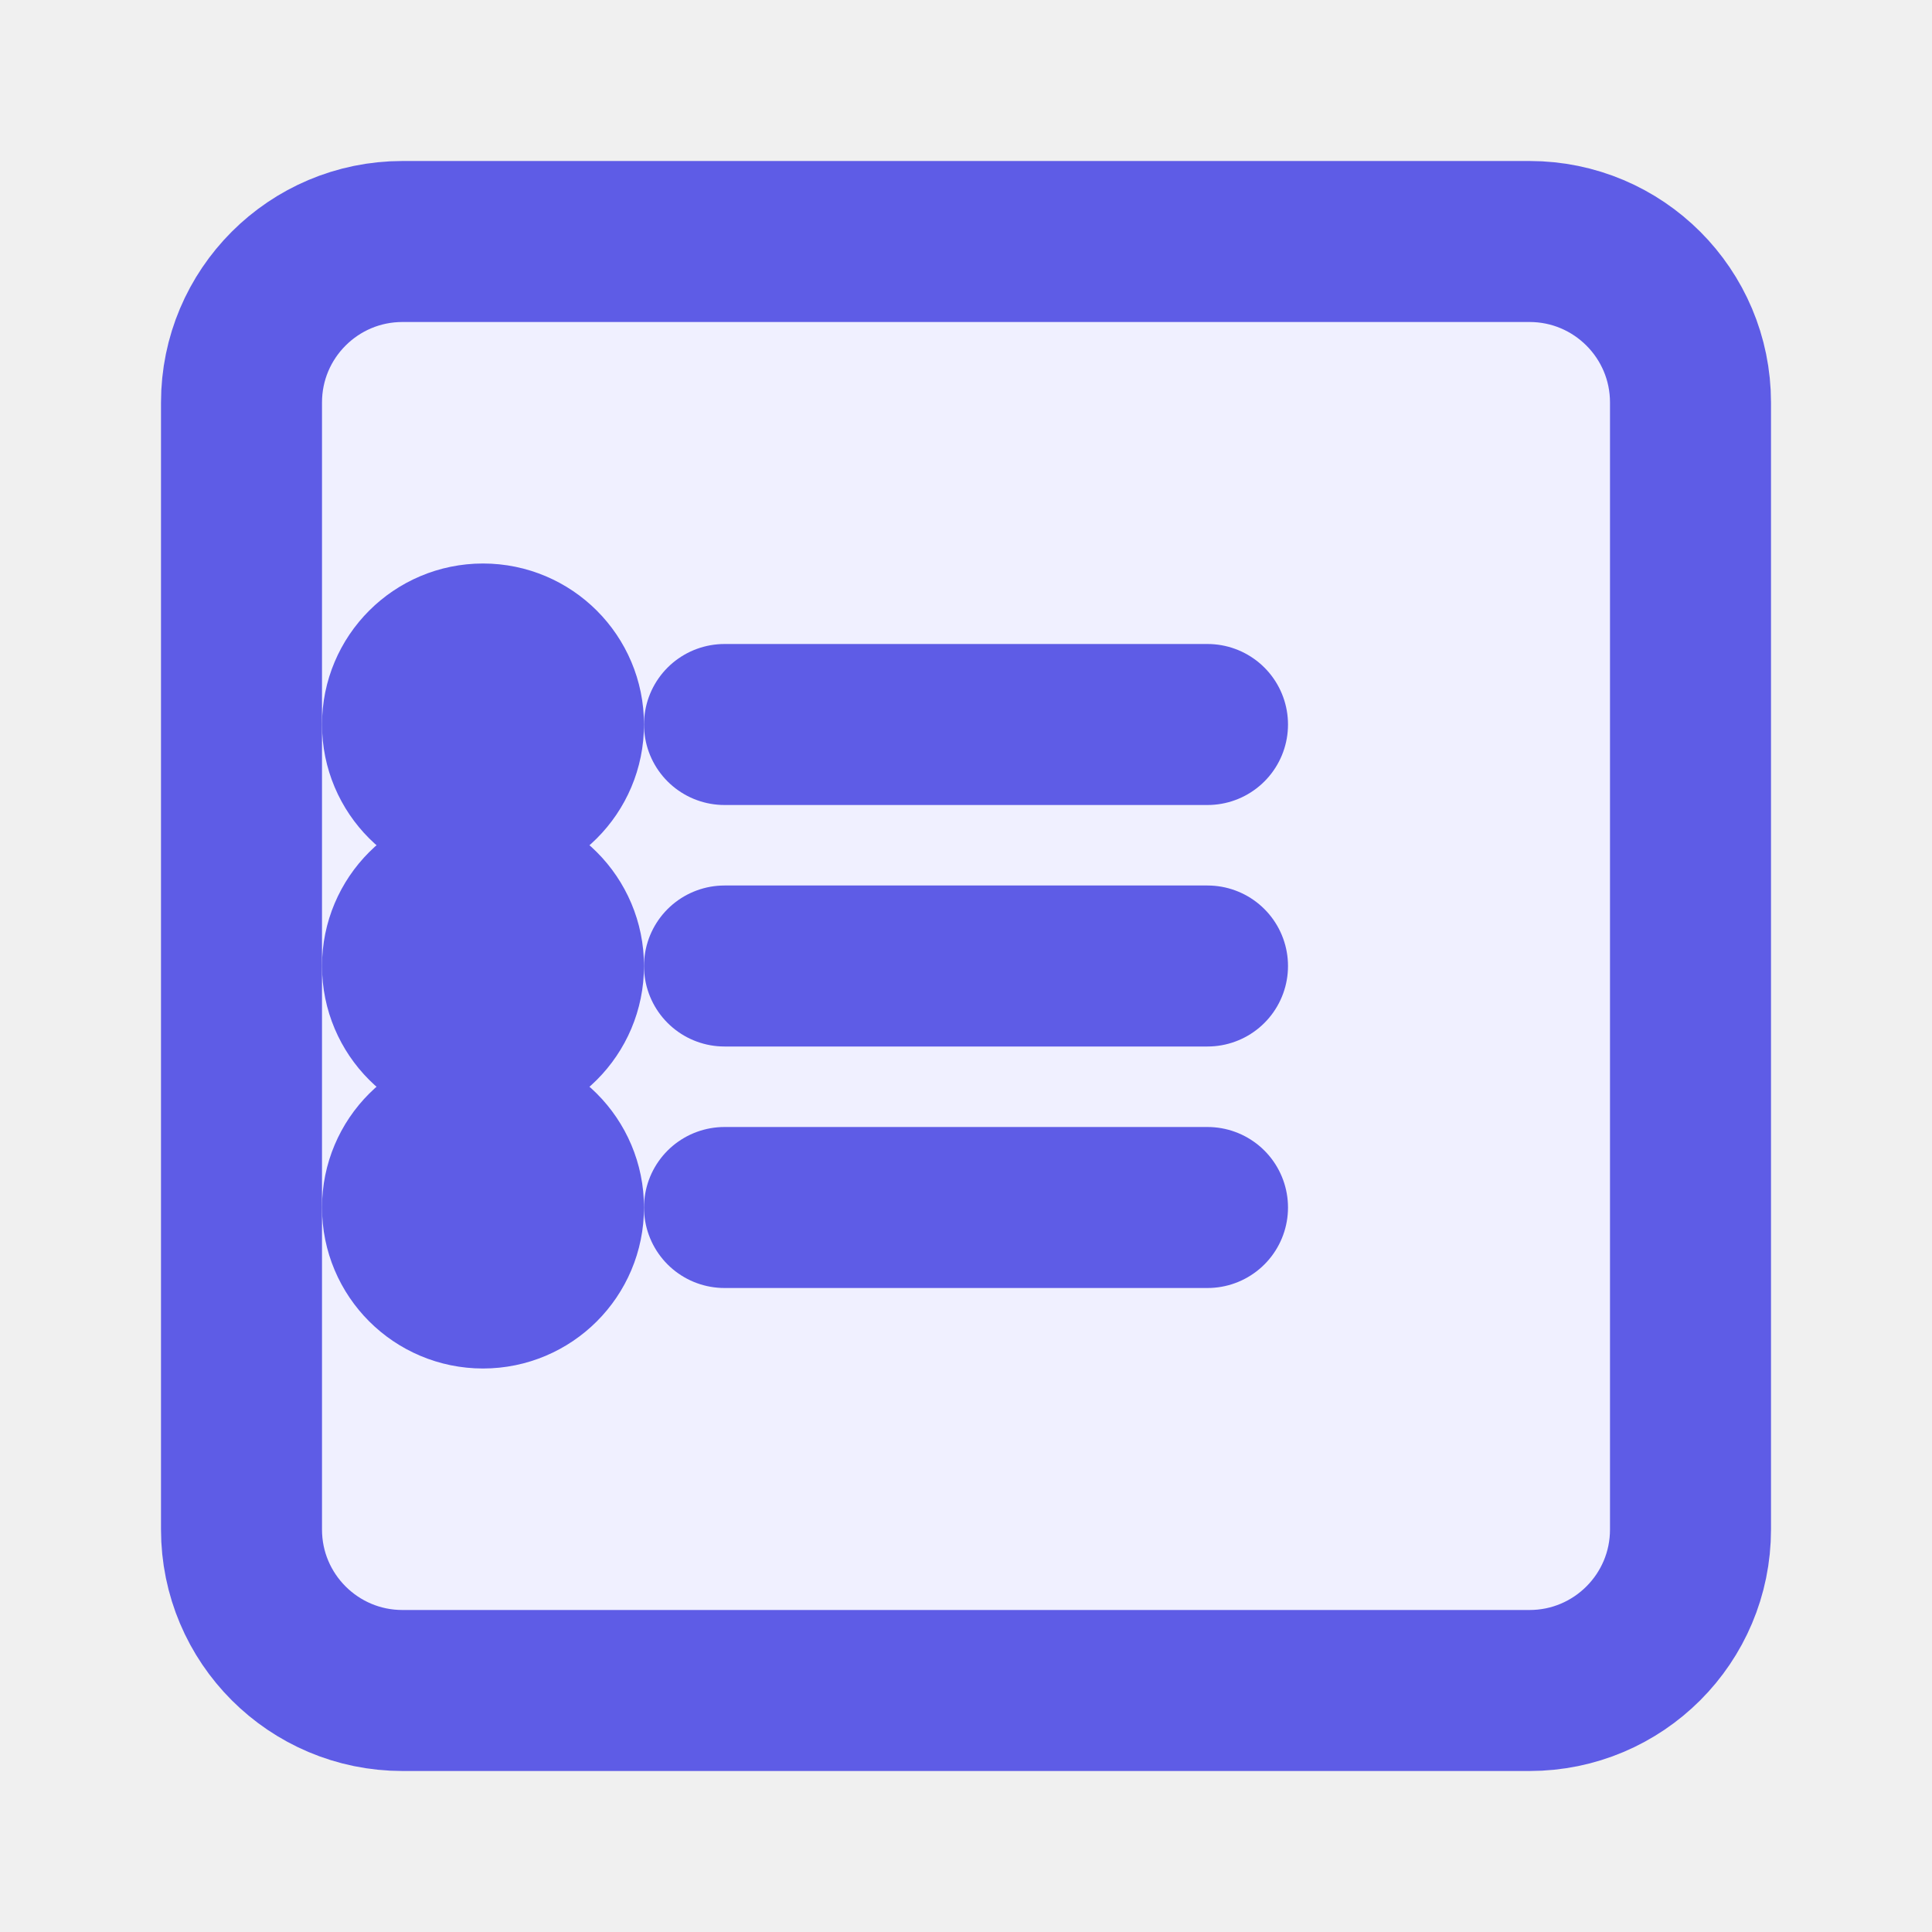
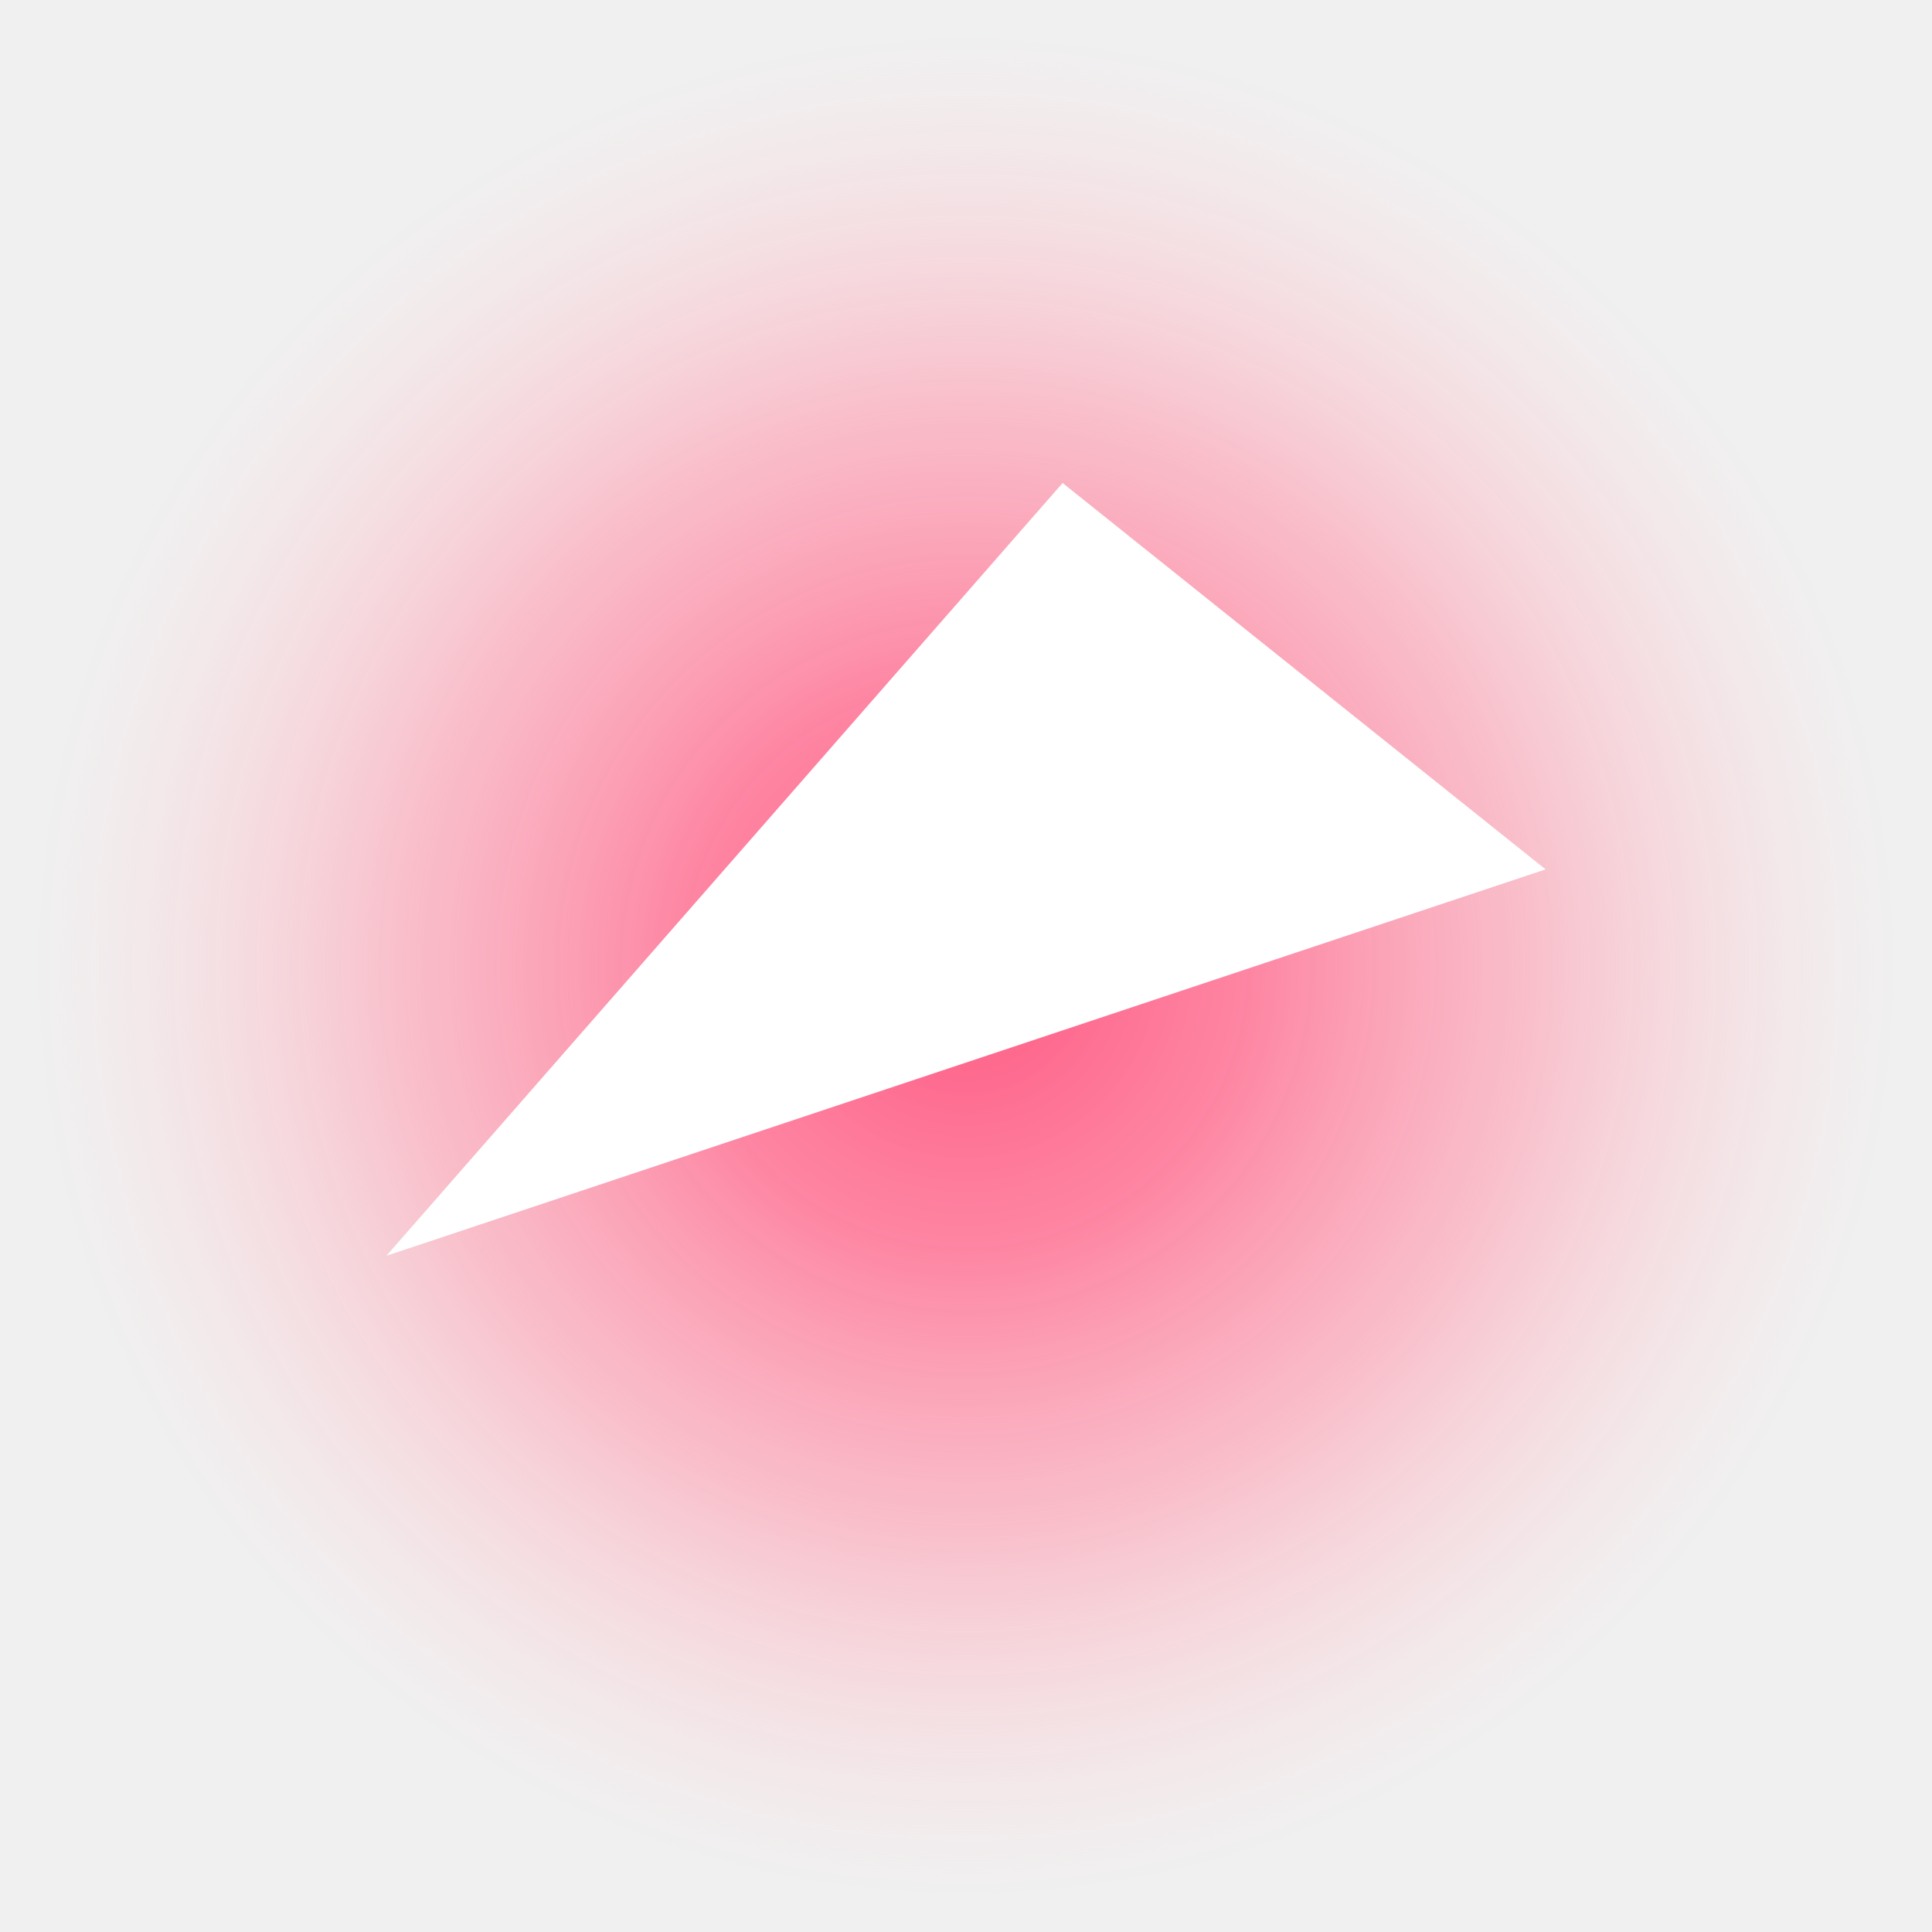
- <svg xmlns="http://www.w3.org/2000/svg" viewBox="0 0 24 24" fill="none" stroke="#5E5CE6" stroke-width="2" stroke-linecap="round" stroke-linejoin="round">
-   <rect x="3" y="3" width="18" height="18" rx="2" ry="2" fill="#F0F0FF" />
-   <line x1="9" y1="9" x2="15" y2="9" />
-   <line x1="9" y1="12" x2="15" y2="12" />
-   <line x1="9" y1="15" x2="15" y2="15" />
-   <circle cx="6" cy="9" r="1" fill="#5E5CE6" />
-   <circle cx="6" cy="12" r="1" fill="#5E5CE6" />
-   <circle cx="6" cy="15" r="1" fill="#5E5CE6" />
+ <svg xmlns="http://www.w3.org/2000/svg" width="100" height="100" viewBox="0 0 100 100">
+   <defs>
+     <radialGradient id="pinkGradient" cx="50%" cy="50%" r="50%" fx="50%" fy="50%" spreadMethod="pad">
+       <stop offset="0%" style="stop-color:#ff5a83;stop-opacity:1" />
+       <stop offset="30%" style="stop-color:#ff799a;stop-opacity:0.9" />
+       <stop offset="60%" style="stop-color:#ff9db1;stop-opacity:0.6" />
+       <stop offset="80%" style="stop-color:#ffb9c5;stop-opacity:0.3" />
+       <stop offset="100%" style="stop-color:#ffd6dd;stop-opacity:0" />
+     </radialGradient>
+   </defs>
+   <circle cx="50" cy="50" r="48" fill="url(#pinkGradient)" />
+   <path d="M20 65 L80 45 L55 25 Z" fill="white" stroke="none" />
</svg>
